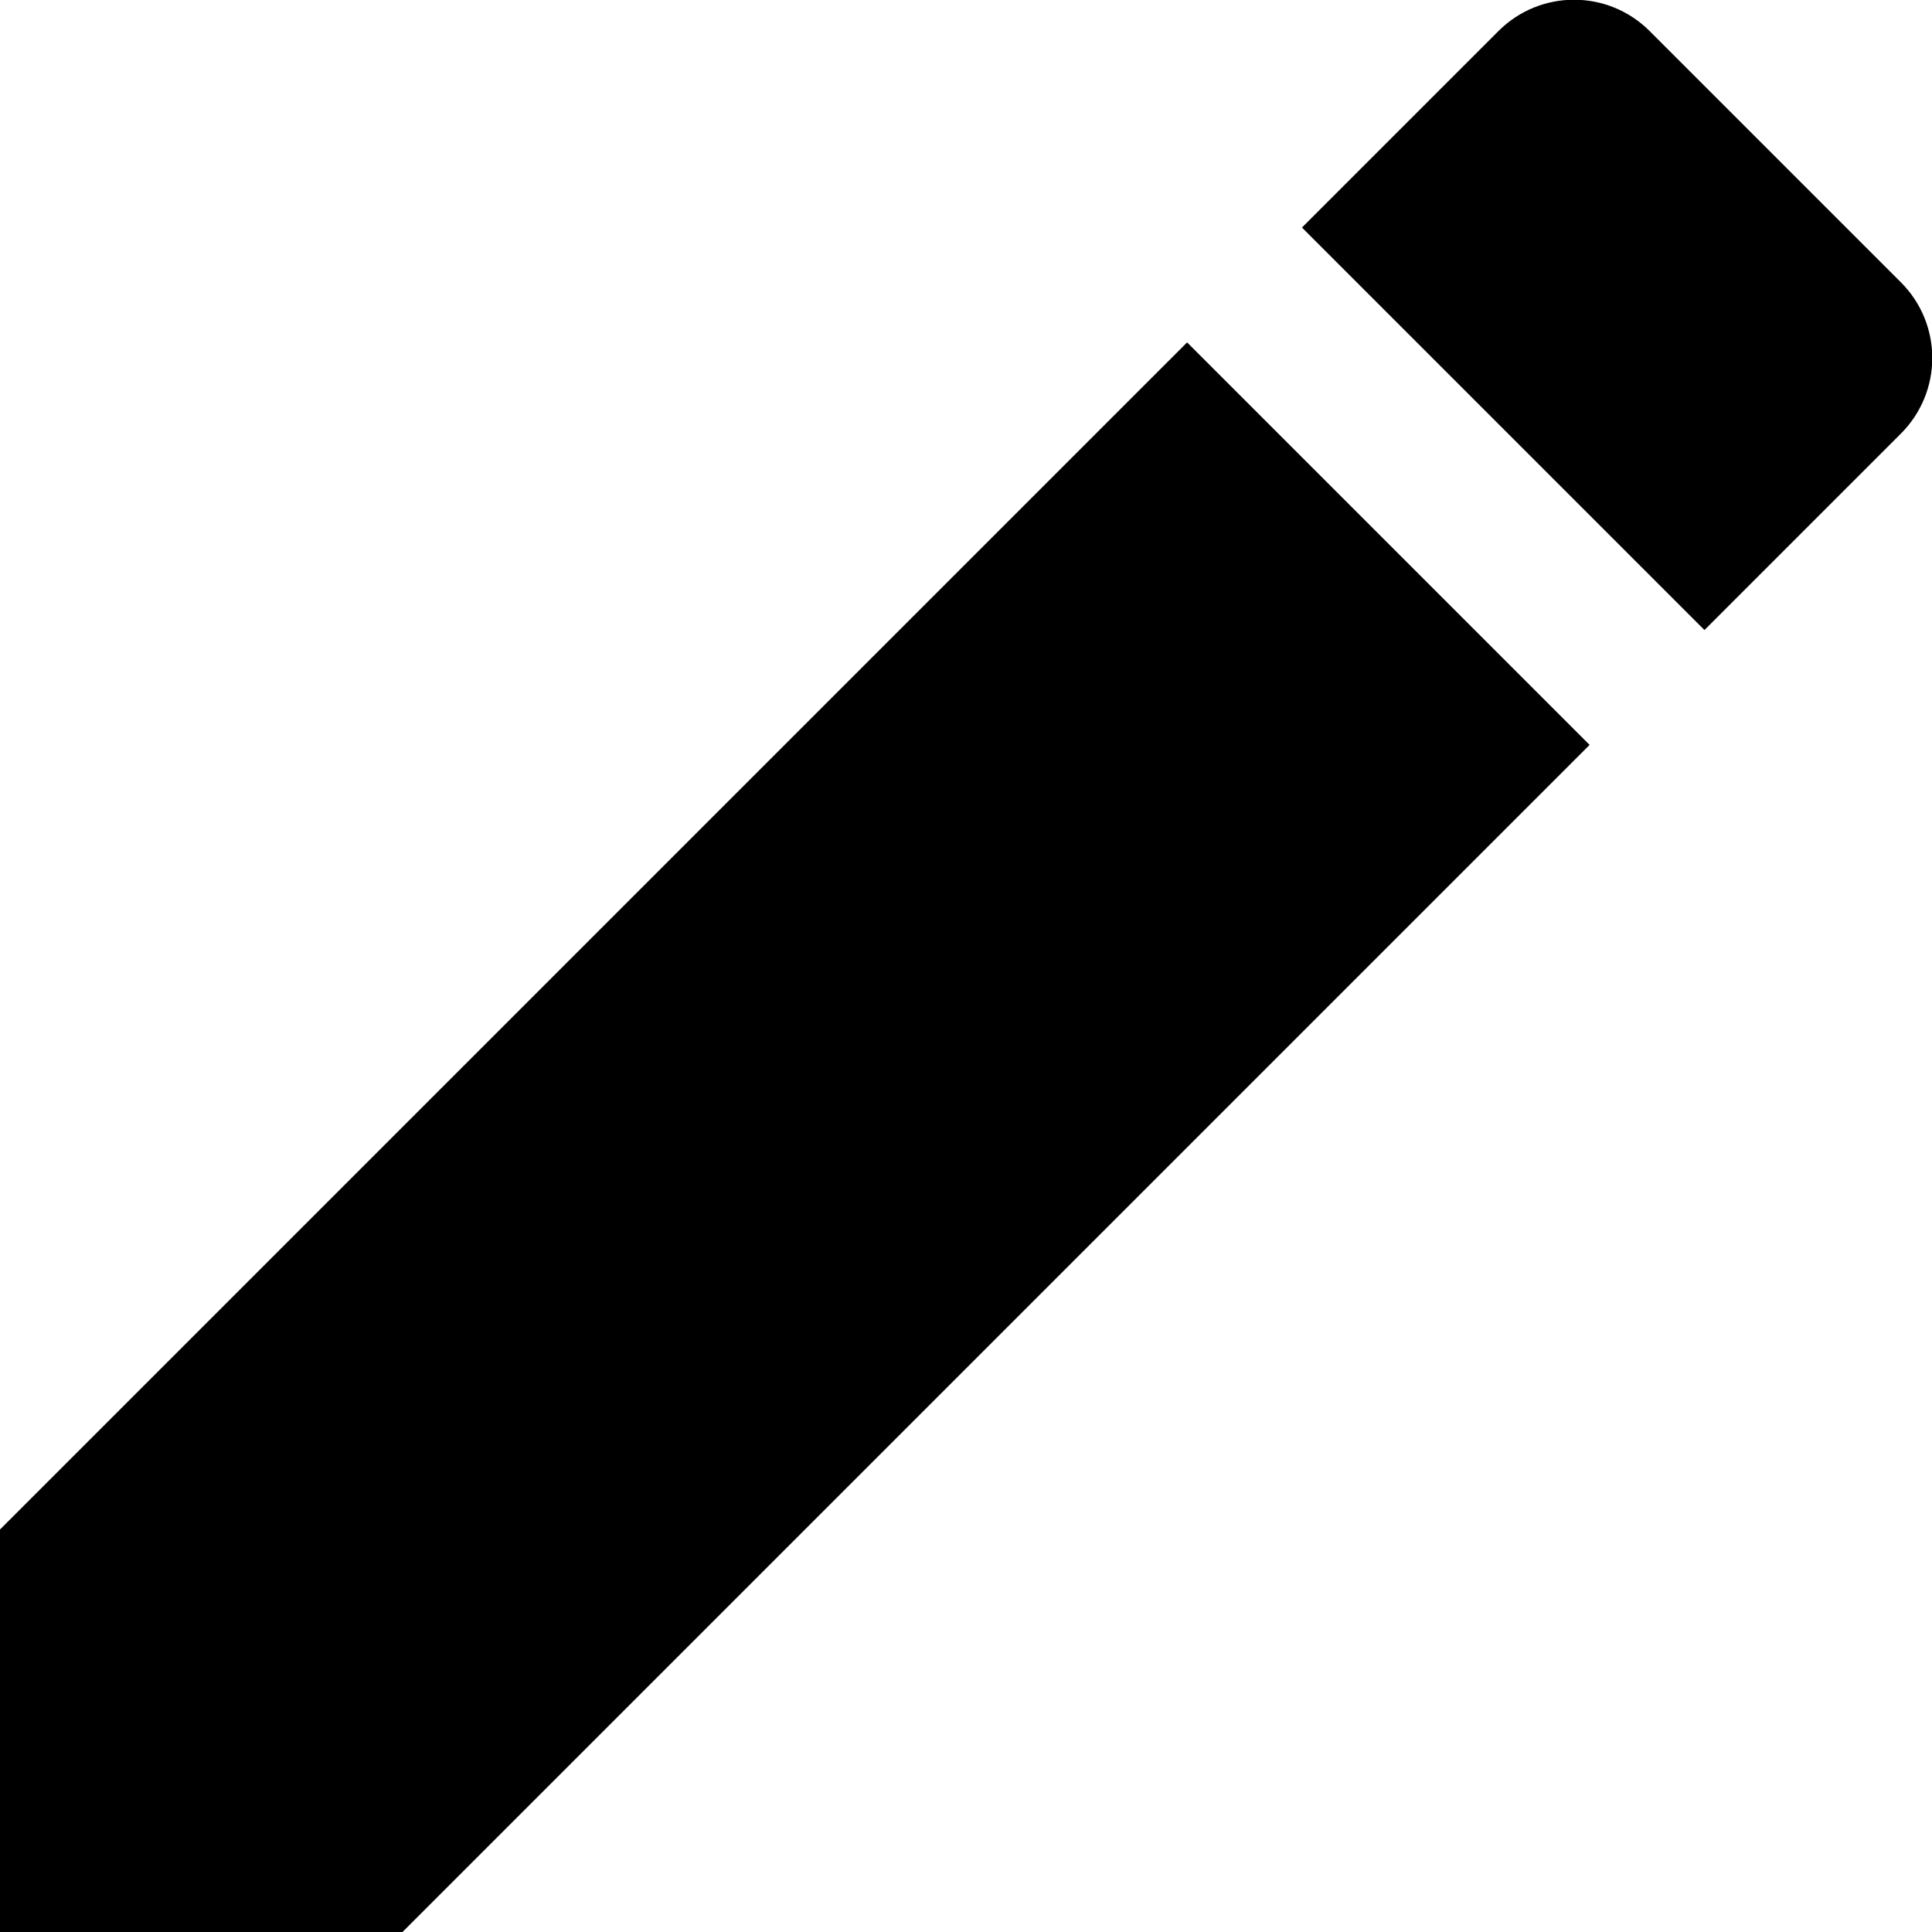
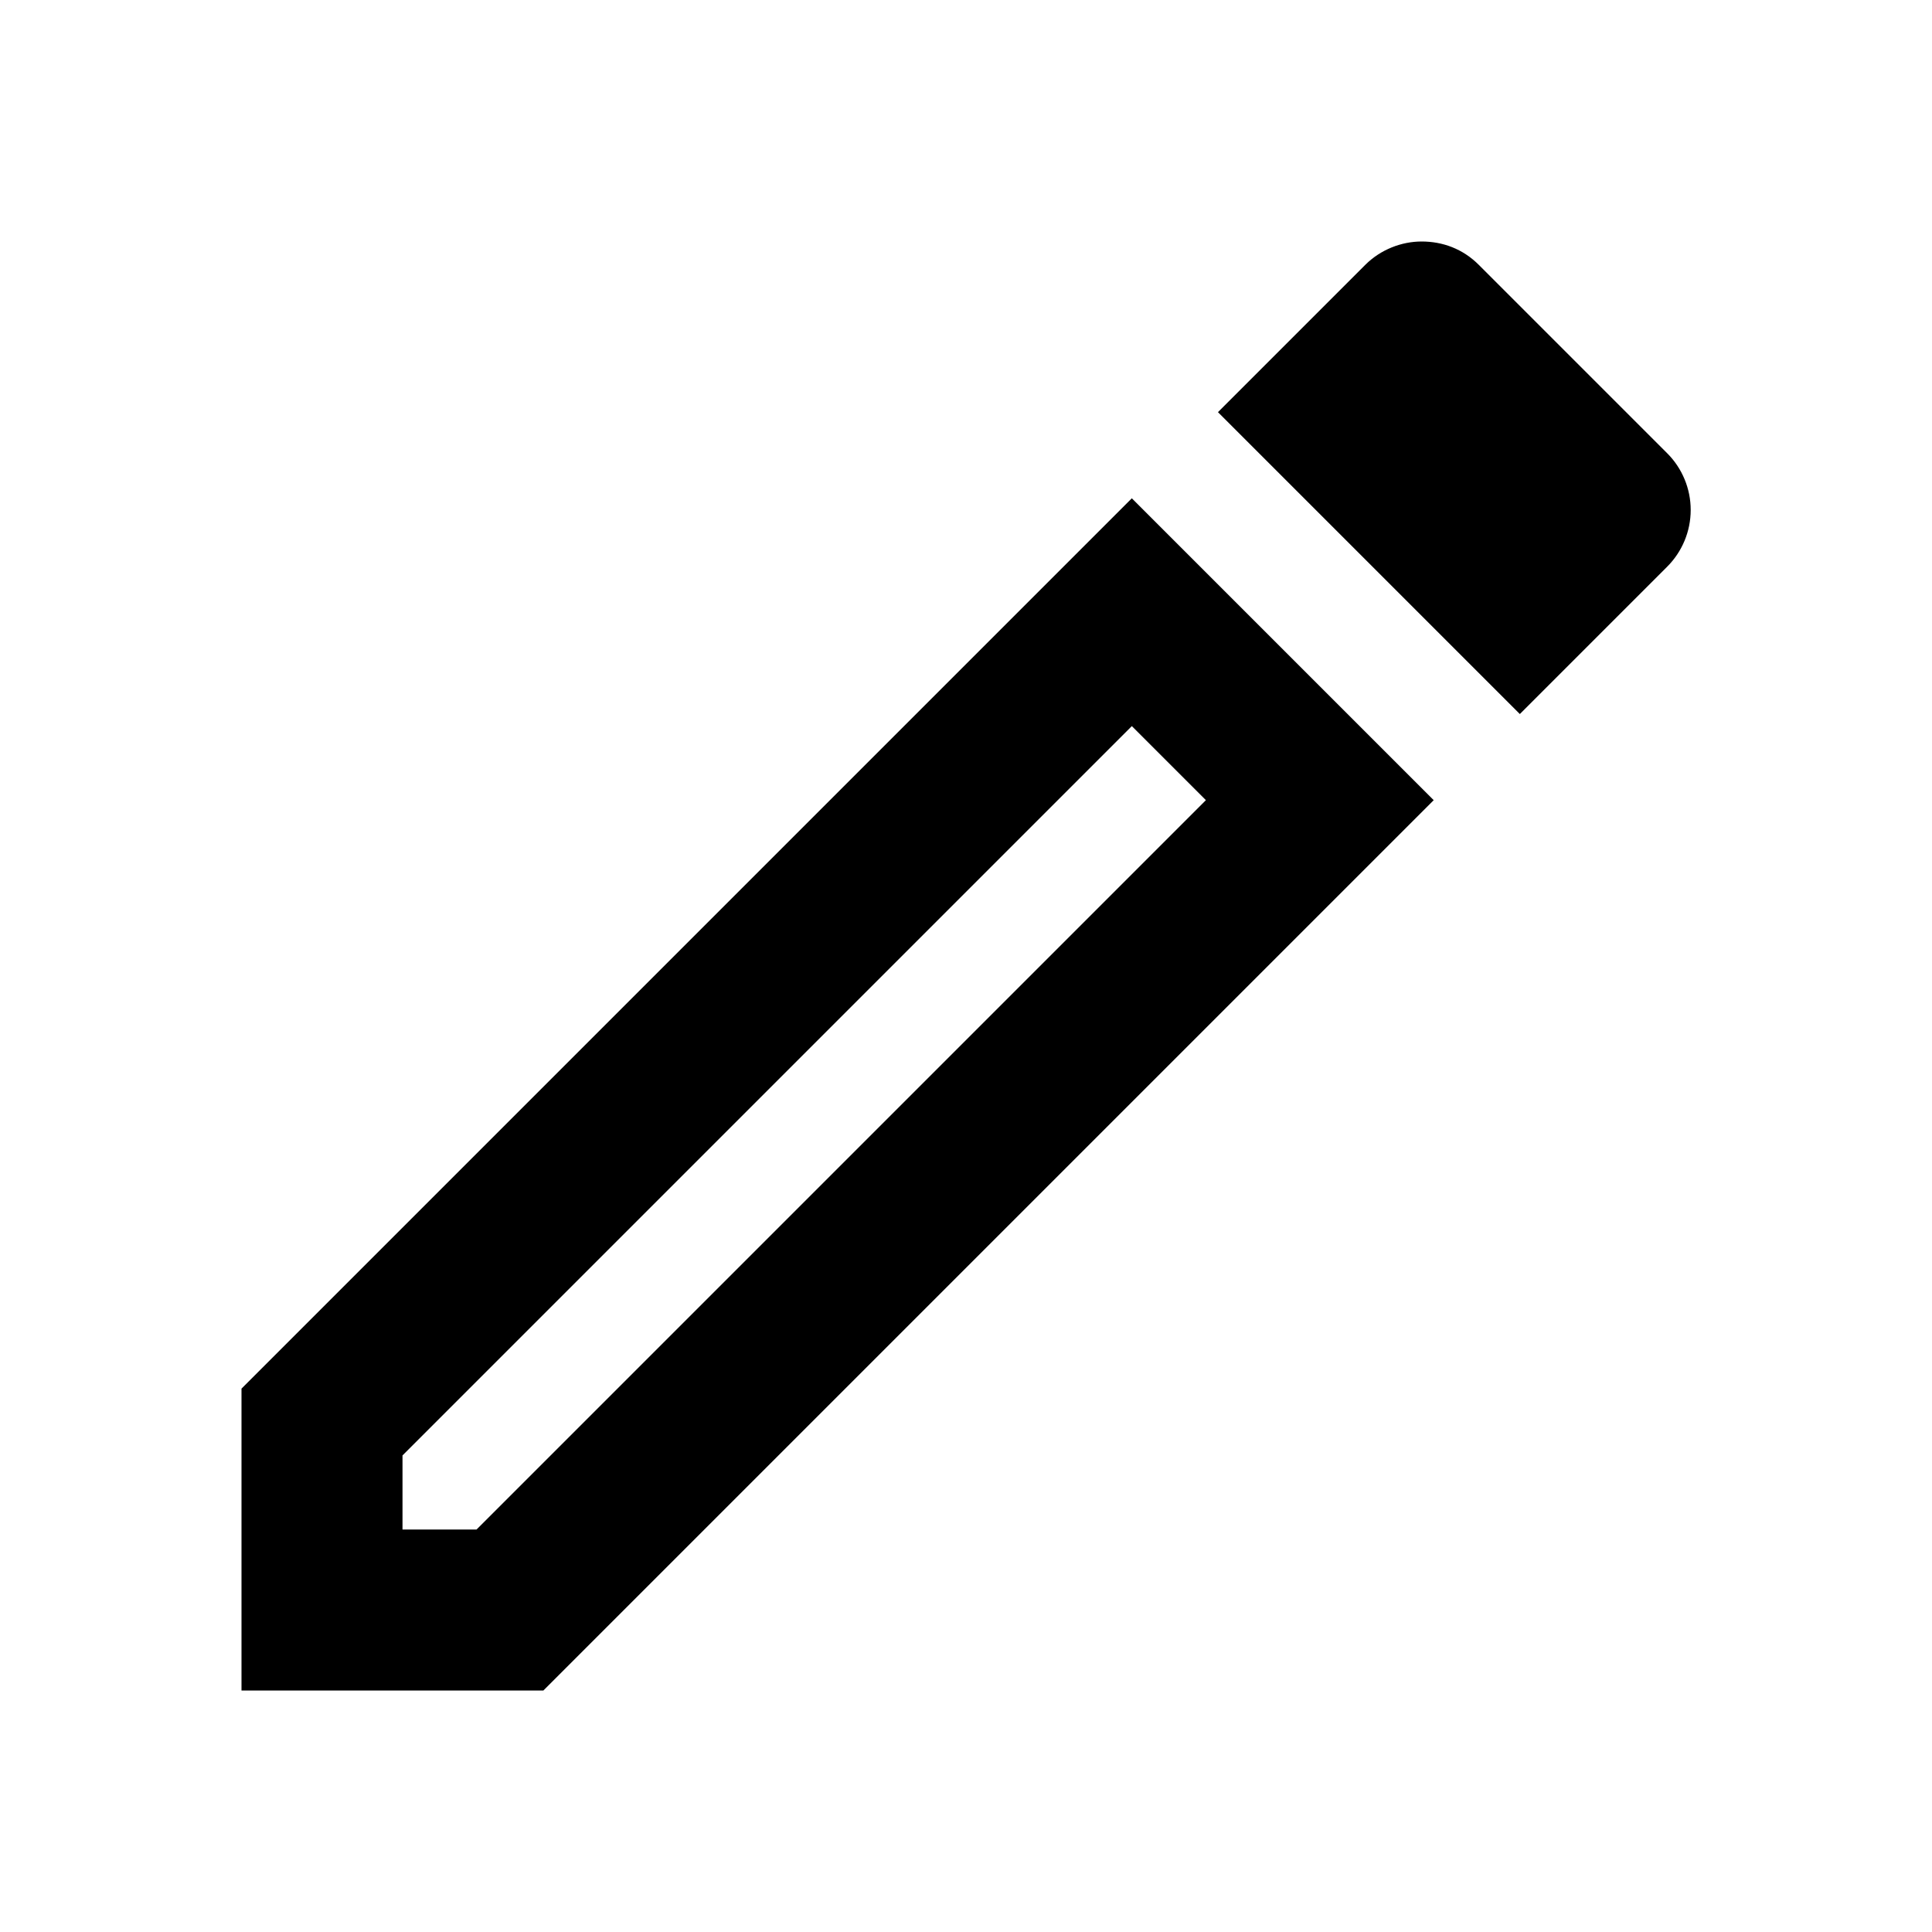
- <svg xmlns="http://www.w3.org/2000/svg" viewBox="0 0 18 18">
-   <path d="M0 14.25V18h3.75L14.81 6.94l-3.75-3.75L0 14.25zM17.71 4.04c.39-.39.39-1.02 0-1.41L15.37.29c-.39-.39-1.02-.39-1.41 0l-1.83 1.83 3.75 3.75 1.83-1.83z" />
-   <path d="M-3-3h24v24H-3" fill="none" />
+ <svg xmlns="http://www.w3.org/2000/svg" width="24" height="24" viewBox="0 0 24 24">
+   <path fill-rule="nonzero" d="M14.06 9.02l.92.92L5.92 19H5v-.92l9.06-9.06zM17.66 3c-.25 0-.51.1-.7.29l-1.83 1.83 3.75 3.75 1.83-1.83a.996.996 0 0 0 0-1.41l-2.34-2.34c-.2-.2-.45-.29-.71-.29zm-3.6 3.19L3 17.25V21h3.75L17.81 9.94l-3.75-3.75z" />
</svg>
